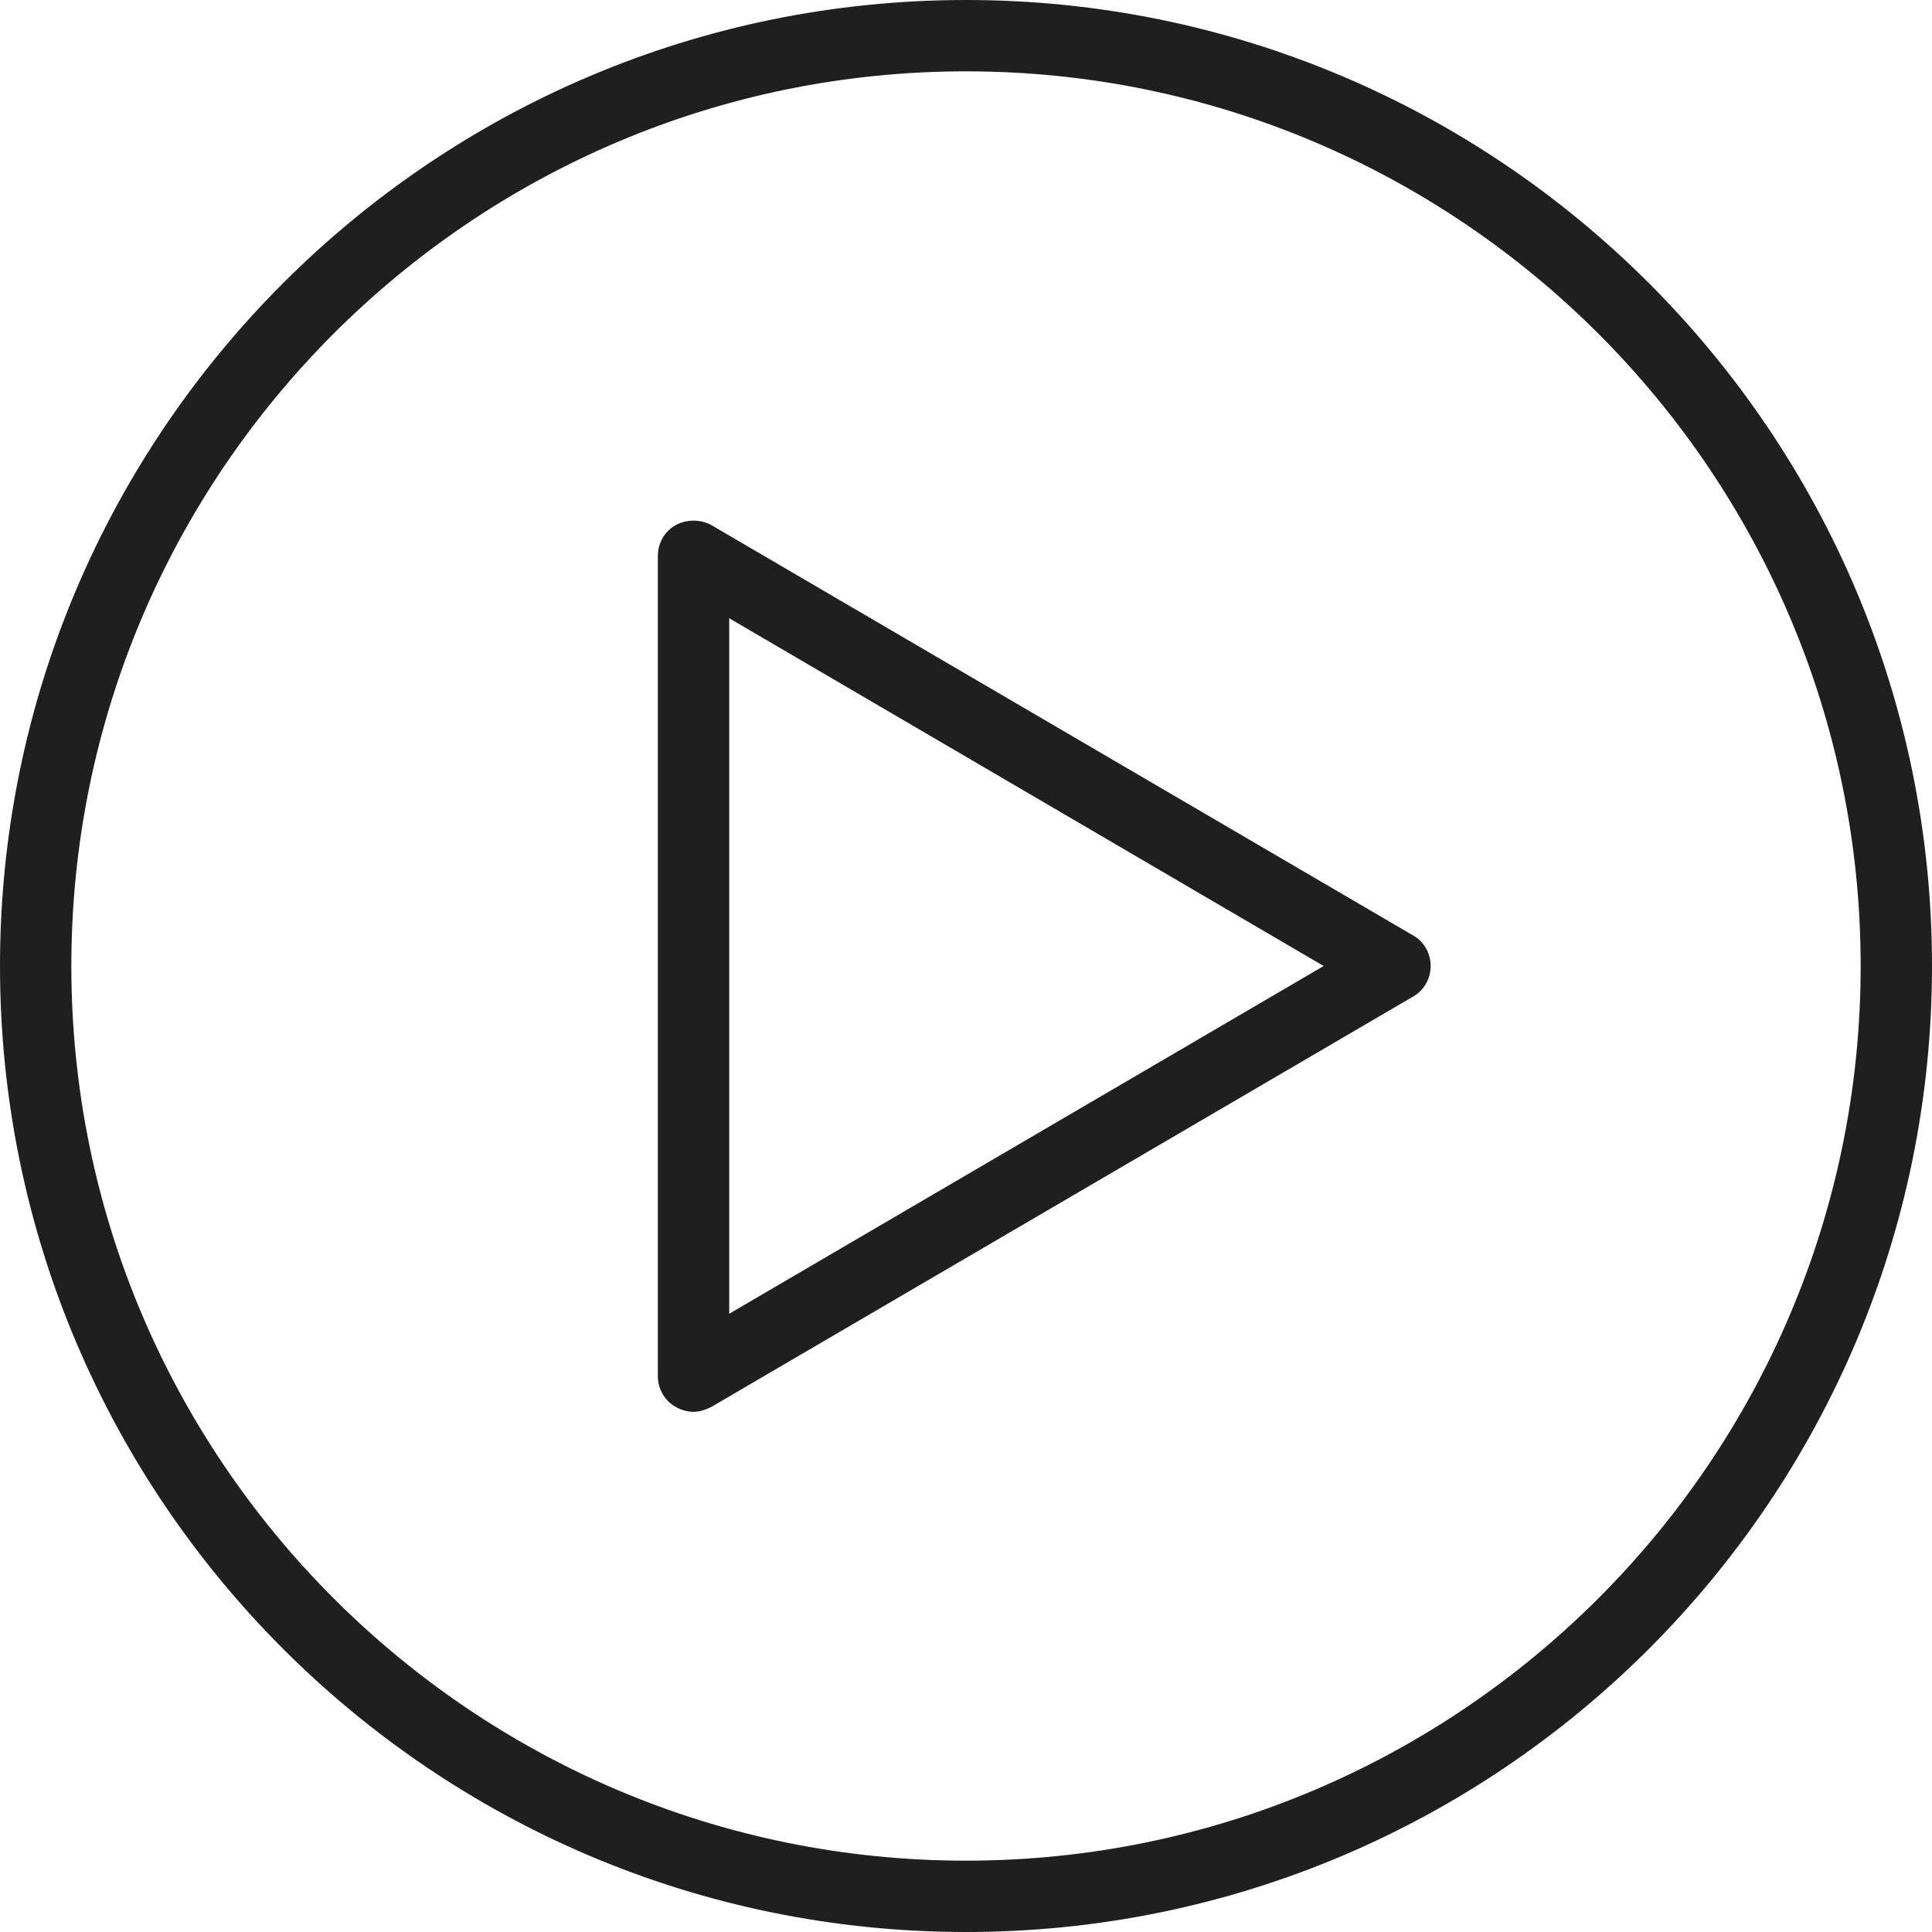
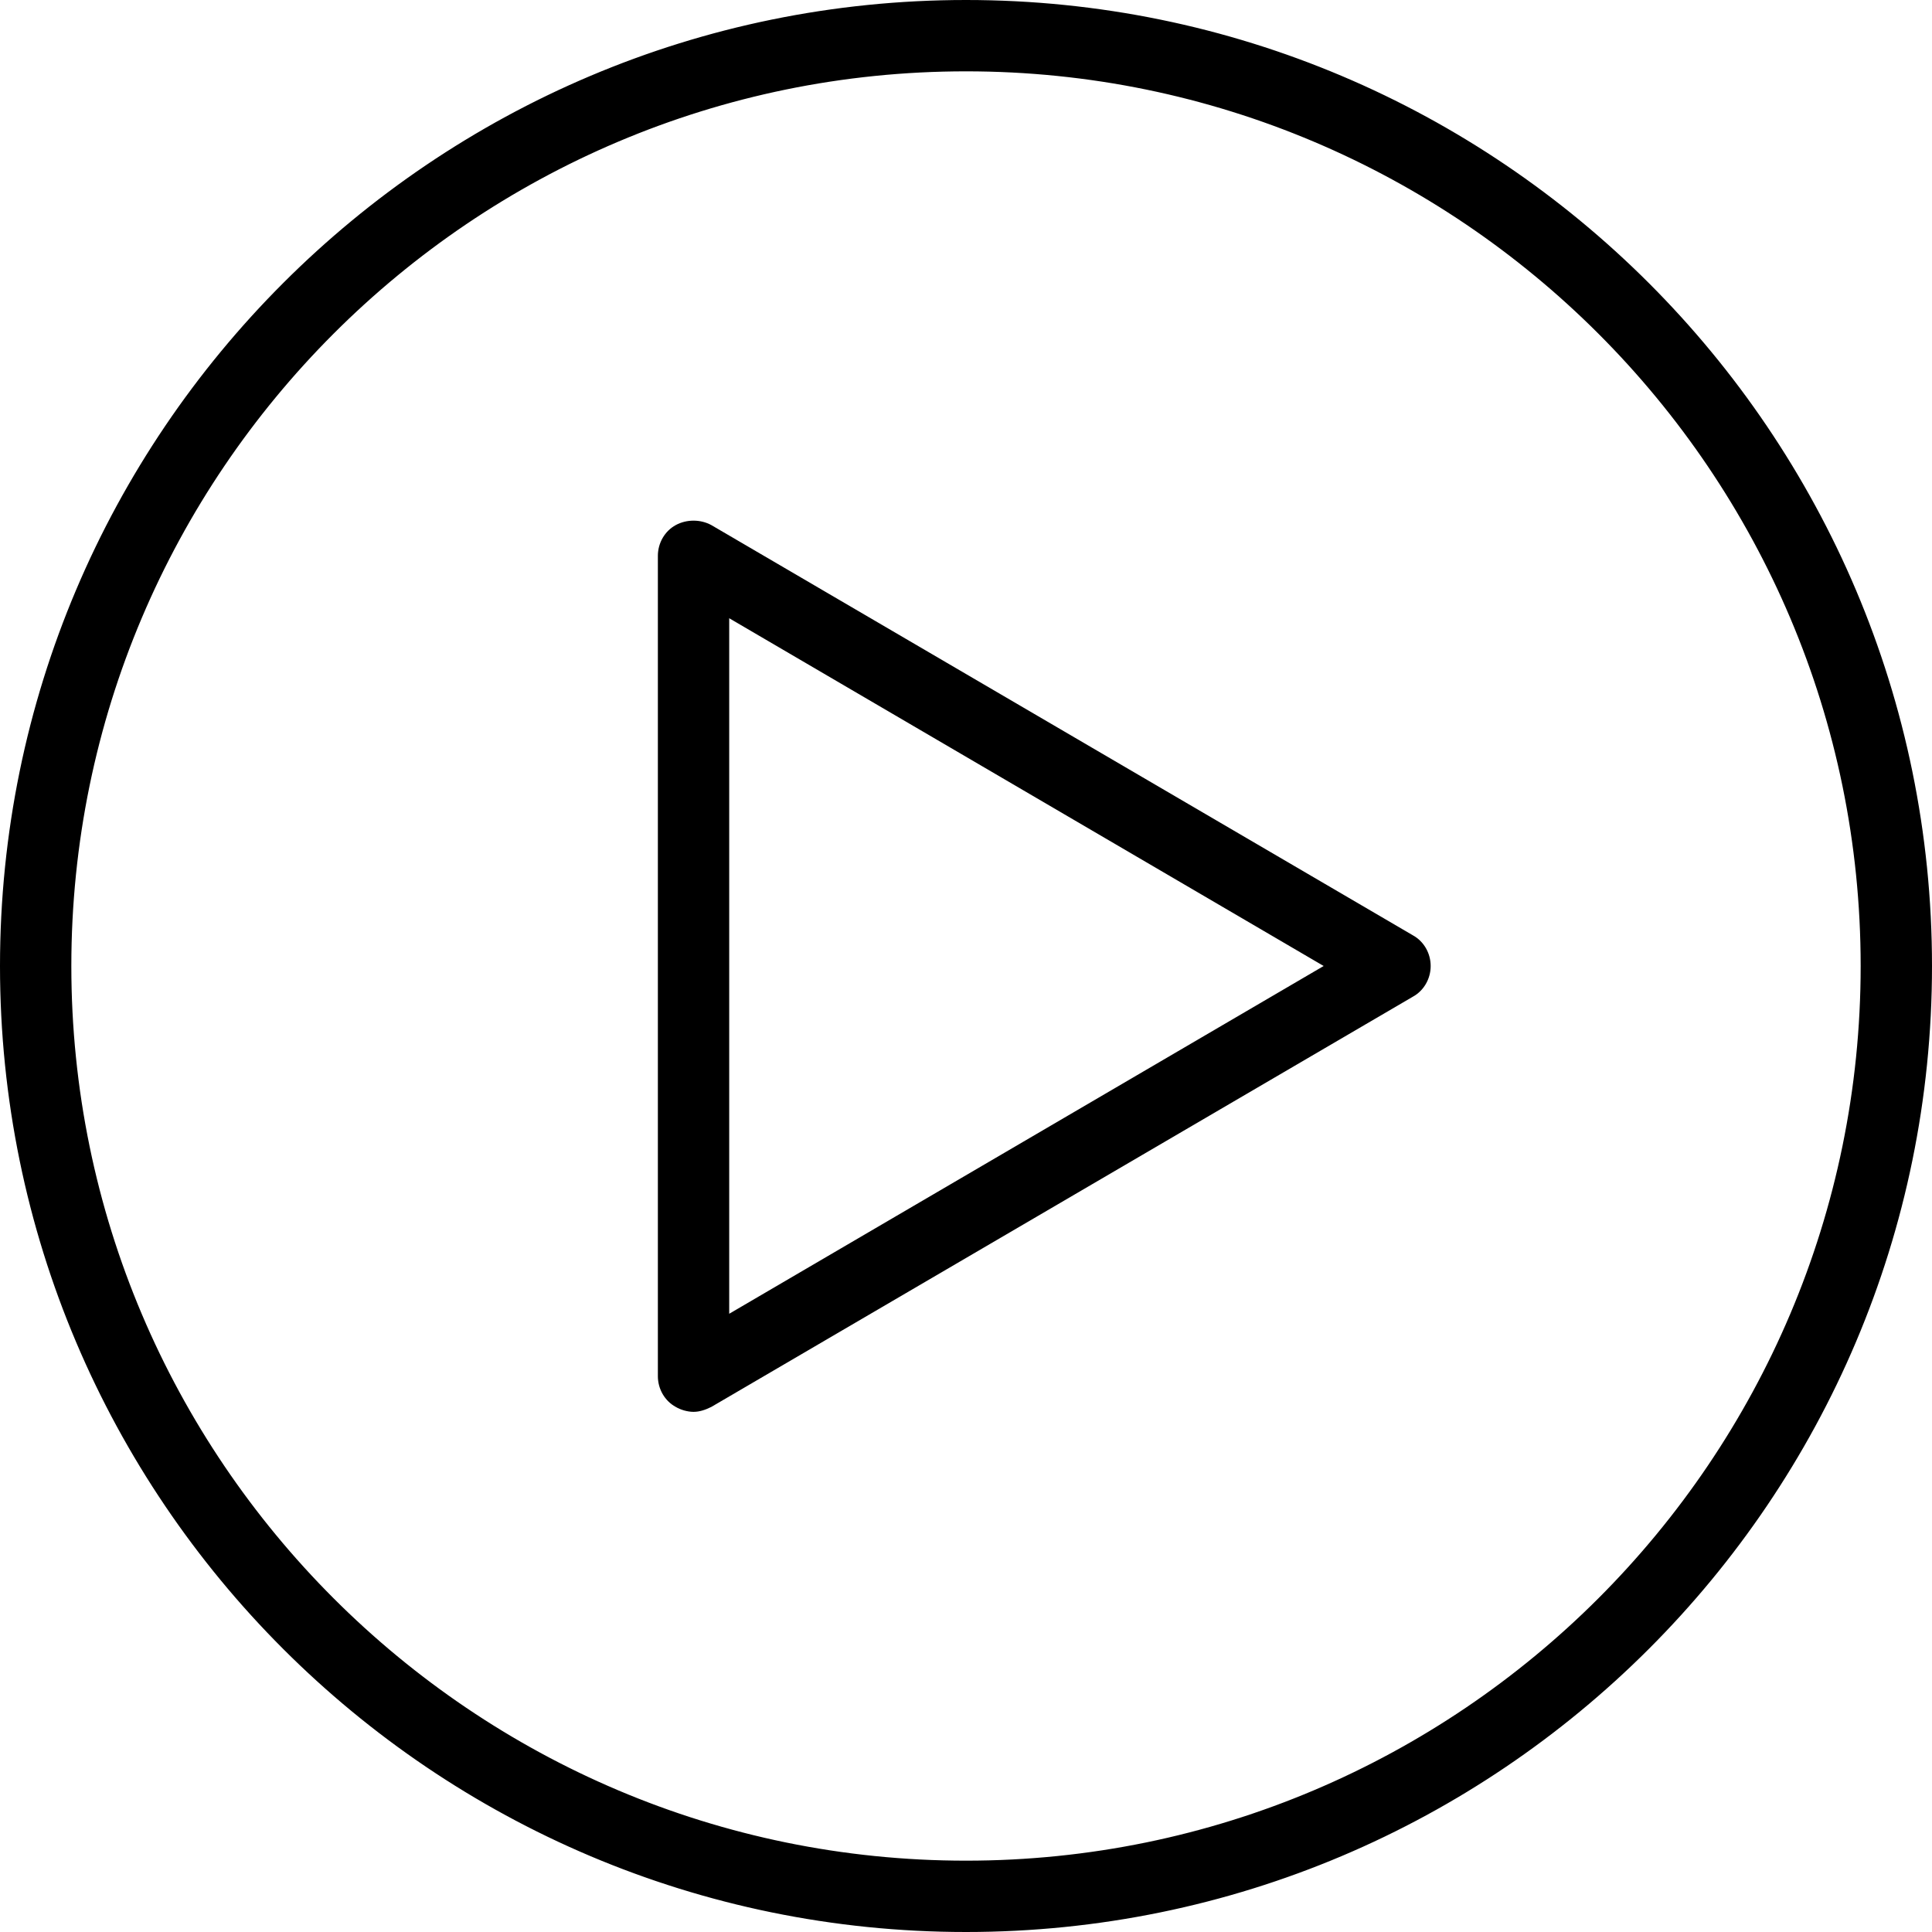
<svg xmlns="http://www.w3.org/2000/svg" id="Layer_2" data-name="Layer 2" viewBox="0 0 19.5 19.5">
  <defs>
    <style>
      .cls-1 {
-         fill: #1f1f1f;
+         fill: currentColor;
      }
    </style>
  </defs>
  <g id="Object">
    <g>
      <g>
        <path class="cls-1" d="M9.75,19.4C4.43,19.4.1,15.07.1,9.75S4.43.1,9.75.1s9.65,4.33,9.65,9.65-4.33,9.65-9.65,9.65ZM9.75.62C4.72.62.62,4.72.62,9.75s4.1,9.13,9.13,9.13,9.13-4.1,9.13-9.13S14.79.62,9.75.62Z" />
        <path class="cls-1" d="M9.75,19.5C4.37,19.5,0,15.13,0,9.75S4.37,0,9.75,0s9.75,4.37,9.75,9.75-4.37,9.75-9.75,9.75ZM9.75.2C4.48.2.2,4.48.2,9.75s4.29,9.55,9.56,9.55,9.55-4.29,9.55-9.55S15.02.2,9.75.2ZM9.75,18.98C4.66,18.98.52,14.84.52,9.75S4.66.52,9.75.52s9.23,4.14,9.23,9.23-4.14,9.23-9.23,9.23ZM9.75.72C4.77.72.72,4.77.72,9.75s4.05,9.03,9.03,9.03,9.03-4.05,9.03-9.03S14.73.72,9.75.72Z" />
      </g>
      <g>
        <path class="cls-1" d="M7,14.15s-.09-.01-.13-.03c-.08-.05-.13-.13-.13-.23V5.61c0-.09.05-.18.13-.23.08-.05.18-.05.26,0l7.08,4.14c.08.05.13.13.13.23s-.05.18-.13.23l-7.08,4.14s-.09.04-.13.04ZM7.26,6.07v7.36l6.3-3.68-6.3-3.68Z" />
        <path class="cls-1" d="M7,14.25c-.06,0-.13-.02-.18-.05-.11-.06-.18-.18-.18-.31V5.61c0-.13.07-.25.18-.31.11-.06.25-.06.36,0l7.08,4.14c.11.06.18.18.18.31s-.07.25-.18.31l-7.08,4.14c-.06.03-.12.05-.18.05ZM7,5.45s-.06,0-.08.02c-.05.03-.08.08-.08.14v8.28c0,.06.03.11.08.14.05.03.11.03.16,0l7.08-4.14s.08-.08.08-.14-.03-.11-.08-.14l-7.08-4.14s-.05-.02-.08-.02ZM7.26,13.53s-.03,0-.05-.01c-.03-.02-.05-.05-.05-.09v-7.37s.02-.07.05-.09c.03-.02.07-.02.1,0l6.3,3.68s.05.05.05.08-.02.07-.05.08l-6.3,3.68s-.03.01-.05.01ZM7.36,6.24v7.02l6-3.51-6-3.51Z" />
      </g>
    </g>
  </g>
</svg>
